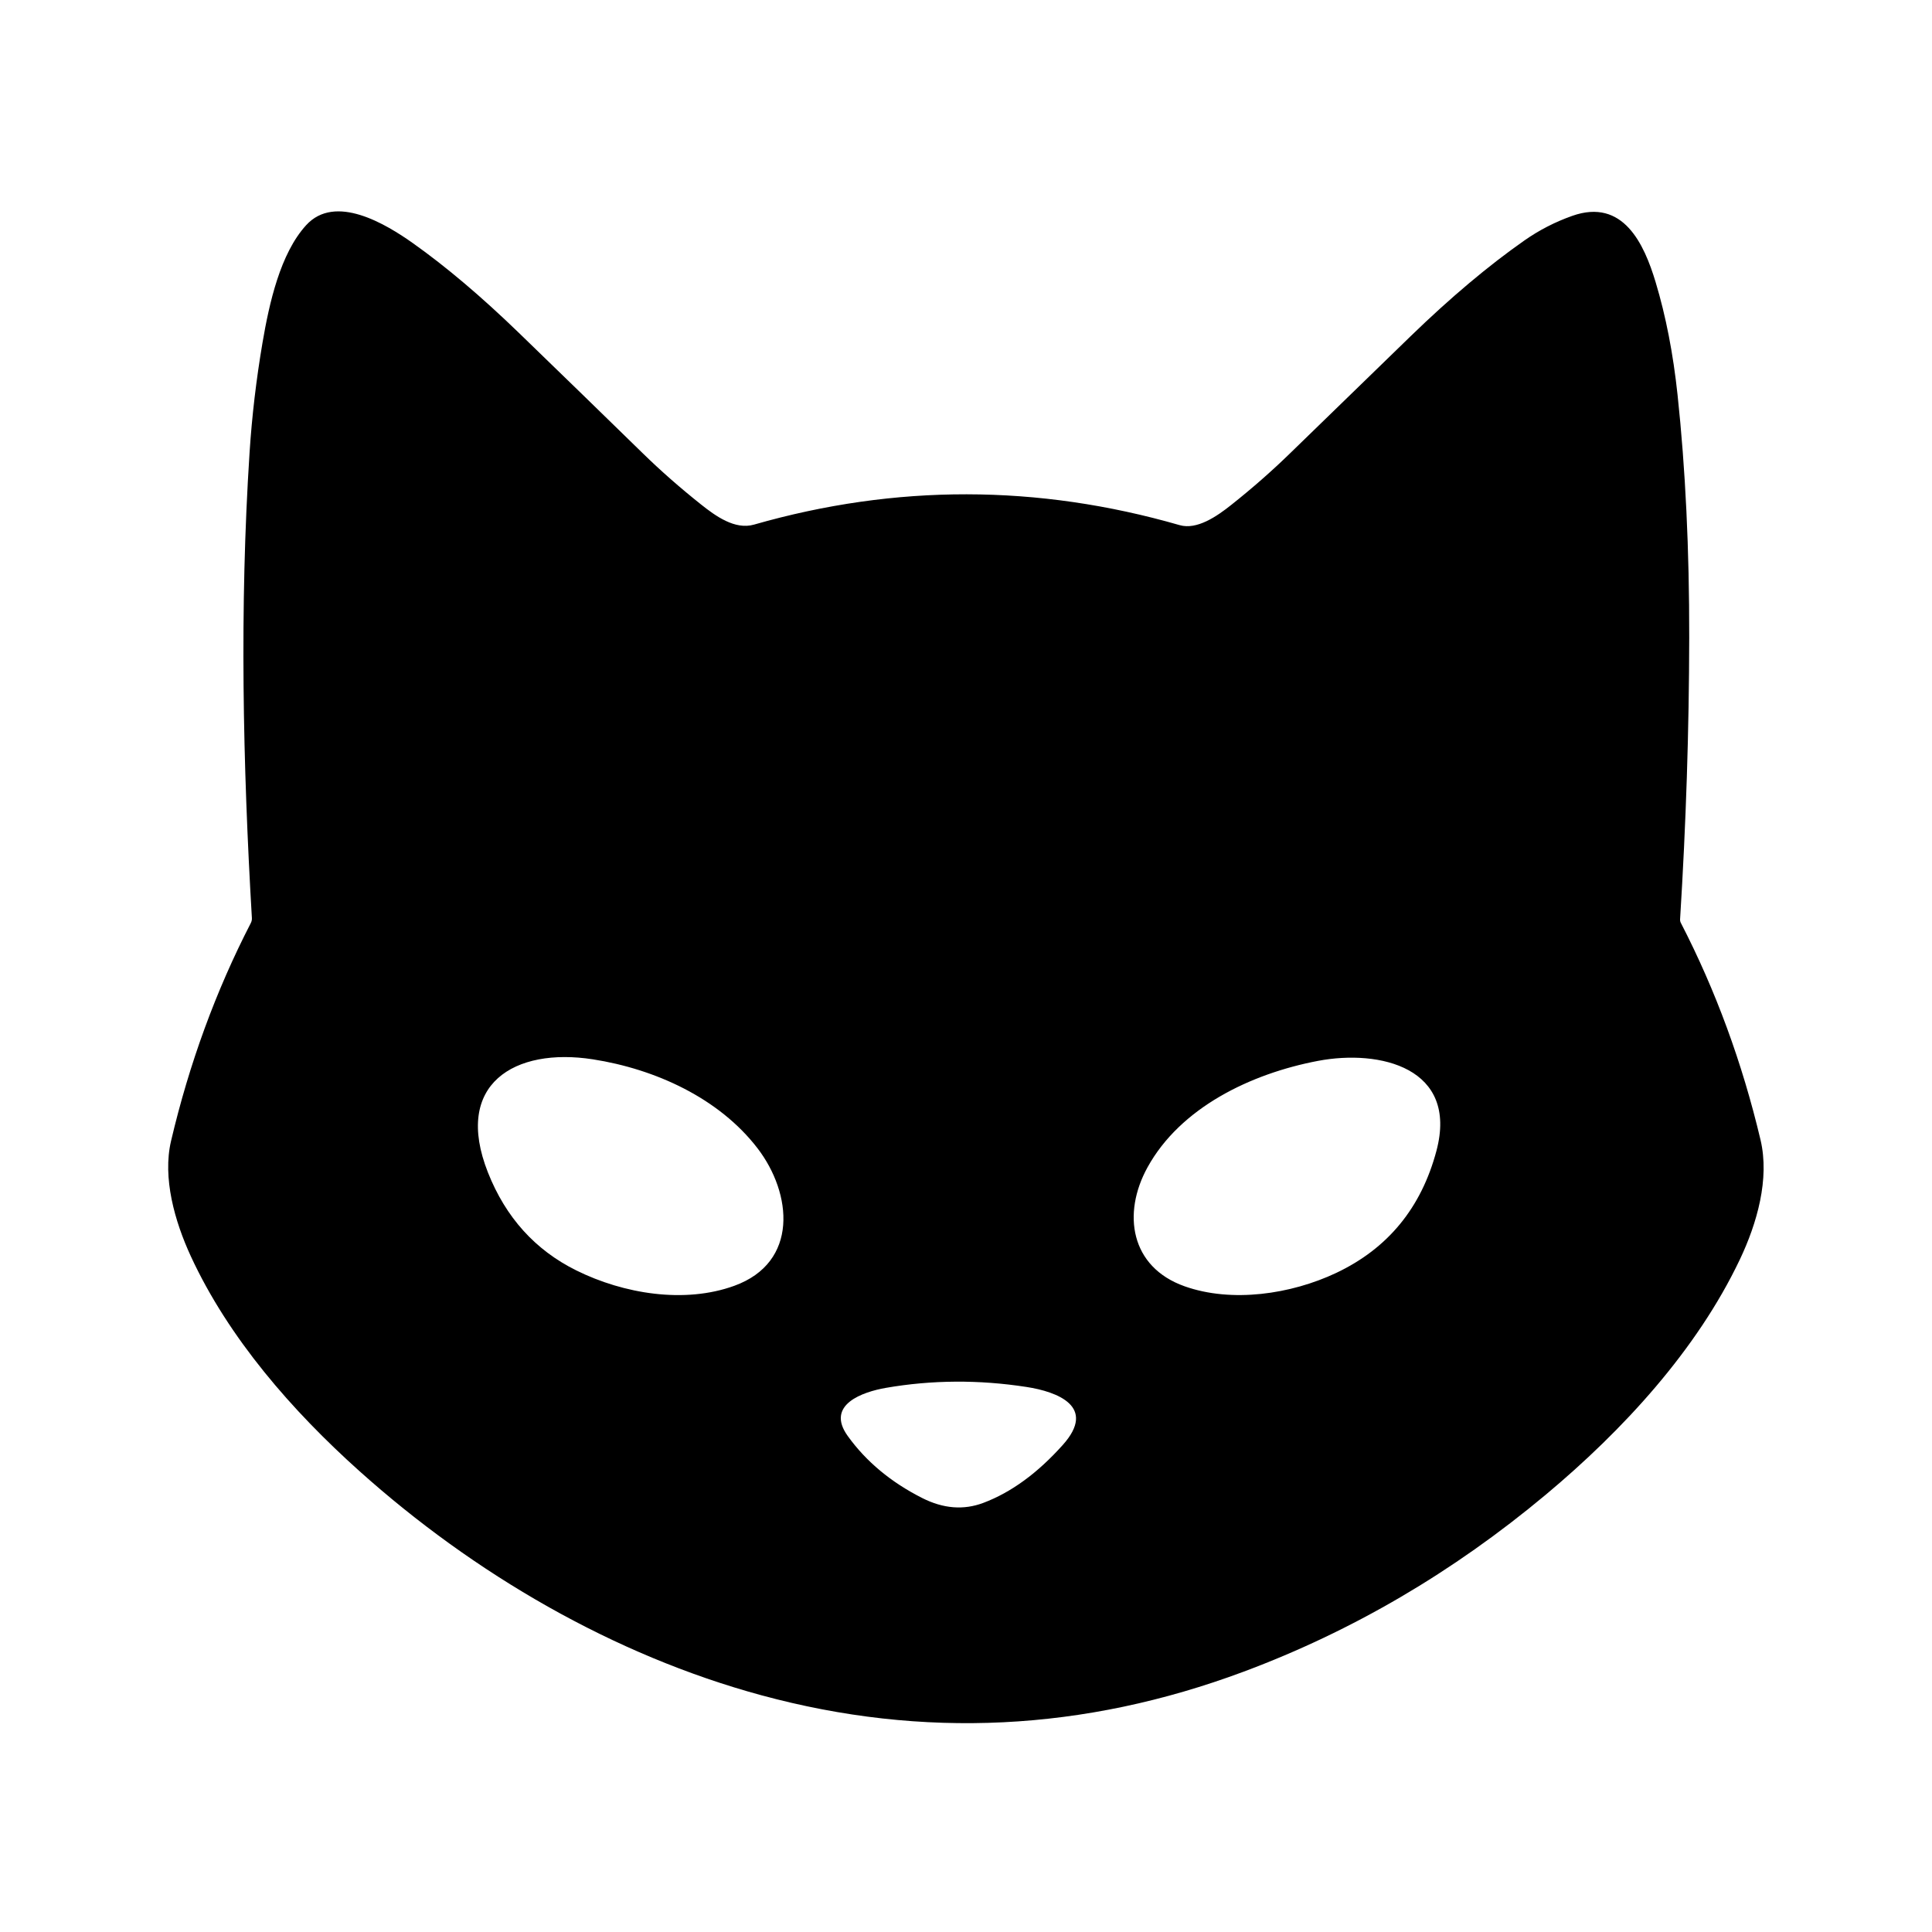
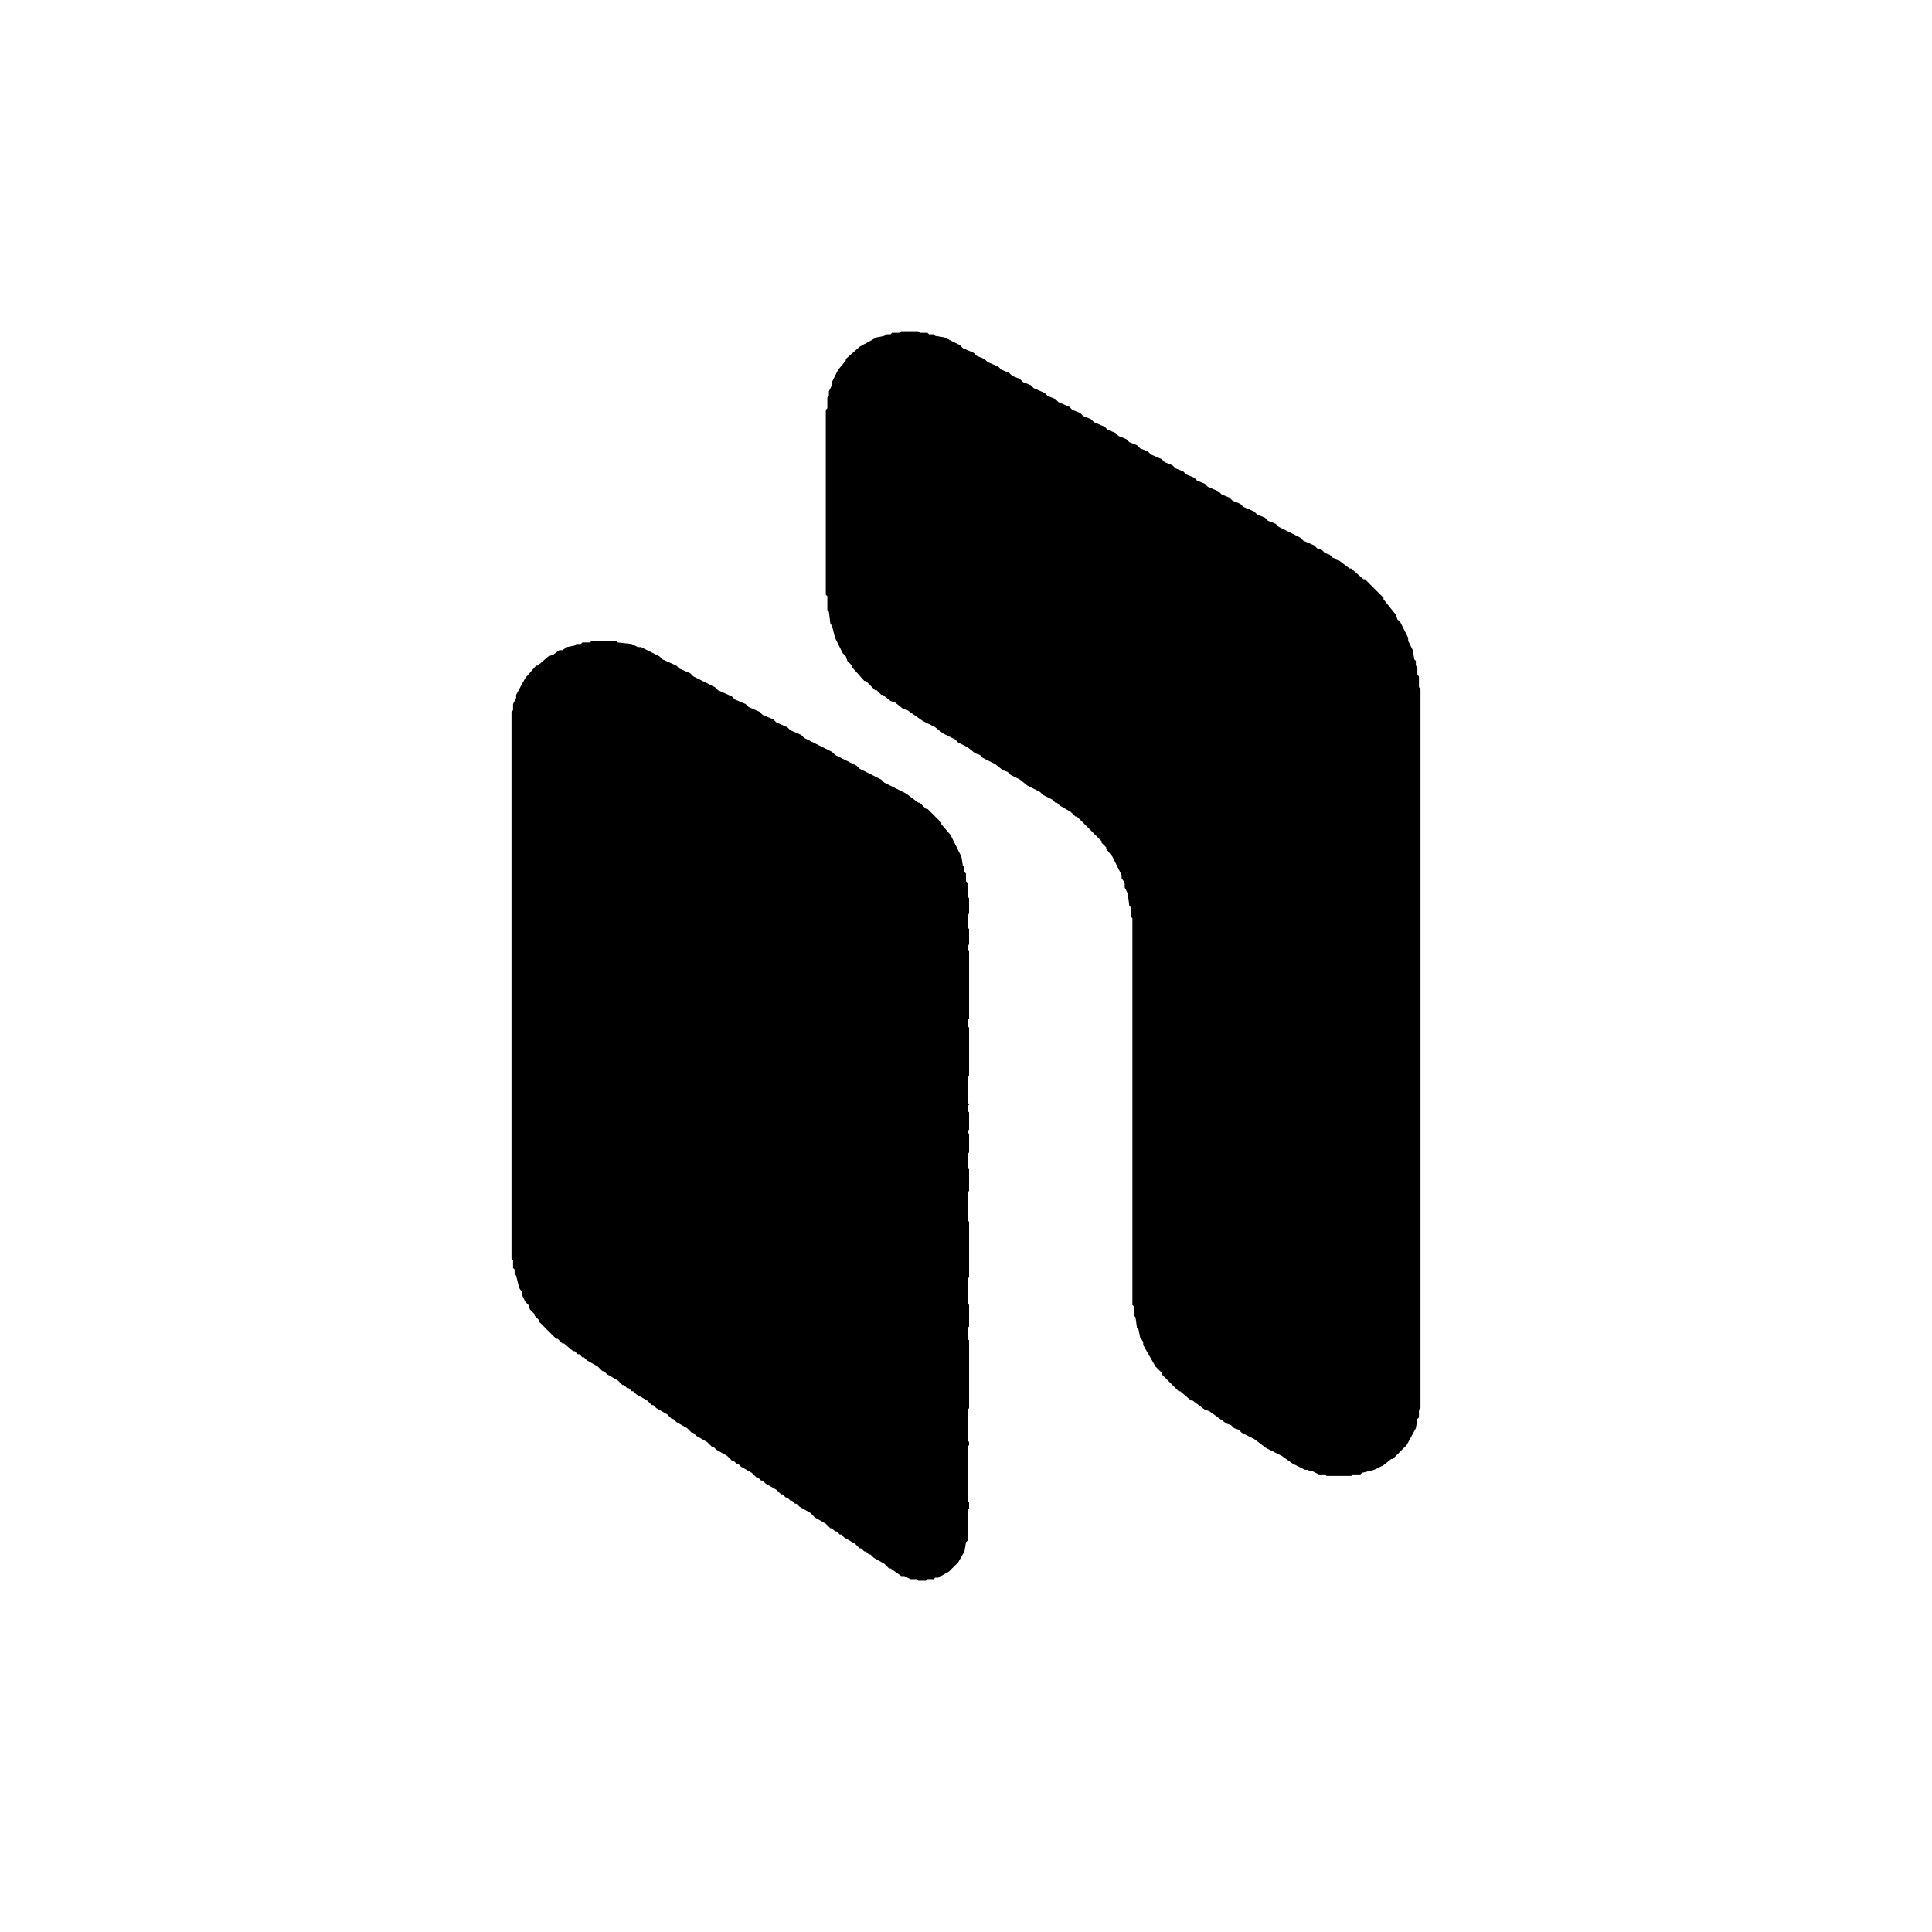
- <svg xmlns="http://www.w3.org/2000/svg" version="1.1" viewBox="0.00 0.00 512.00 512.00" width="512.00" height="512.00">
-   <path fill="#000000" d="   M 66.75 243.26   C 64.36 202.61 63.47 160.98 66.14 119.90   Q 67.07 105.54 69.56 90.86   C 71.35 80.37 74.26 67.20 81.13 59.68   C 88.86 51.20 102.34 59.42 109.45 64.46   Q 122.61 73.79 137.56 88.26   Q 154.16 104.32 170.37 120.15   Q 177.39 127.01 185.78 133.69   C 189.58 136.71 194.75 140.48 199.81 139.03   Q 256.12 122.89 312.63 139.17   C 317.17 140.47 322.43 136.89 326.29 133.81   Q 334.64 127.18 341.86 120.15   Q 358.44 104.02 373.87 89.06   Q 389.67 73.75 403.99 63.72   Q 409.86 59.61 416.68 57.20   C 430.17 52.45 435.71 64.65 438.76 74.78   Q 442.82 88.24 444.57 104.64   Q 447.71 133.95 447.66 168.99   Q 447.61 205.59 445.24 243.61   Q 445.21 244.12 445.44 244.57   Q 459.30 271.43 466.56 302.09   C 469.00 312.41 465.64 324.20 461.06 333.82   C 449.65 357.80 430.14 378.99 409.62 396.13   Q 372.77 426.90 329.61 443.00   Q 266.07 466.70 201.80 449.27   C 162.55 438.62 125.61 417.06 95.28 389.88   C 77.45 373.90 60.60 354.63 50.57 332.92   C 46.30 323.66 43.03 312.16 45.33 302.37   Q 52.57 271.58 66.46 244.63   Q 66.80 243.98 66.75 243.26   Z   M 129.31 310.72   Q 136.38 328.58 152.74 336.68   C 165.31 342.91 181.44 345.53 194.60 340.75   C 211.72 334.54 209.96 316.29 200.74 304.29   C 190.53 291.00 173.63 283.30 157.10 280.73   C 136.41 277.52 120.03 287.25 129.31 310.72   Z   M 304.10 309.36   C 297.35 321.61 299.56 335.79 313.93 340.88   C 326.42 345.31 342.09 343.01 354.08 337.35   Q 374.66 327.63 380.68 304.95   C 386.50 282.97 365.69 278.03 349.30 281.14   C 331.39 284.54 312.80 293.56 304.10 309.36   Z   M 244.39 396.99   Q 252.76 401.23 260.59 398.28   Q 271.64 394.13 281.68 382.89   C 290.72 372.77 280.23 368.82 272.04 367.56   Q 253.06 364.63 234.76 367.80   C 228.71 368.85 218.66 372.23 224.67 380.57   Q 231.98 390.72 244.39 396.99   Z" />
+ <svg xmlns="http://www.w3.org/2000/svg" viewBox="0 0 1254 1254" width="1254" height="1254" role="img" aria-label="Openn logo">
+   <g fill="#000000">
+     <path d="M 363 422 L 359 425 L 356 426 L 349 432 L 348 432 L 341 440 L 335 451 L 335 453 L 333 457 L 333 461 L 332 462 L 332 817 L 333 818 L 333 823 L 334 824 L 334 827 L 335 828 L 337 836 L 339 839 L 339 841 L 341 845 L 343 847 L 344 850 L 347 853 L 347 854 L 350 857 L 350 858 L 361 869 L 362 869 L 365 872 L 366 872 L 372 877 L 373 877 L 375 879 L 376 879 L 378 881 L 379 881 L 381 883 L 388 887 L 391 890 L 392 890 L 394 892 L 401 896 L 404 899 L 405 899 L 407 901 L 408 901 L 410 903 L 411 903 L 413 905 L 420 909 L 423 912 L 424 912 L 426 914 L 433 918 L 436 921 L 437 921 L 439 923 L 446 927 L 449 930 L 450 930 L 452 932 L 459 936 L 462 939 L 463 939 L 465 941 L 472 945 L 475 948 L 476 948 L 478 950 L 479 950 L 481 952 L 488 956 L 491 959 L 492 959 L 494 961 L 495 961 L 497 963 L 504 967 L 507 970 L 508 970 L 510 972 L 511 972 L 513 974 L 514 974 L 516 976 L 517 976 L 519 978 L 526 982 L 529 985 L 536 989 L 539 992 L 540 992 L 542 994 L 543 994 L 545 996 L 546 996 L 548 998 L 555 1002 L 558 1005 L 559 1005 L 561 1007 L 562 1007 L 564 1009 L 565 1009 L 567 1011 L 574 1015 L 577 1018 L 578 1018 L 585 1023 L 587 1023 L 591 1025 L 595 1025 L 596 1026 L 601 1026 L 602 1025 L 606 1025 L 607 1024 L 609 1024 L 616 1020 L 622 1014 L 626 1007 L 627 1001 L 628 1000 L 628 980 L 629 979 L 629 975 L 628 974 L 628 939 L 629 938 L 629 936 L 628 935 L 628 915 L 629 914 L 629 870 L 628 869 L 628 862 L 629 861 L 629 847 L 628 846 L 628 830 L 629 829 L 629 793 L 628 792 L 628 774 L 629 773 L 629 759 L 628 758 L 628 749 L 629 748 L 629 736 L 628 735 L 629 733 L 629 722 L 628 721 L 628 718 L 629 717 L 628 715 L 628 699 L 629 698 L 629 667 L 628 666 L 628 662 L 629 661 L 629 617 L 628 616 L 628 614 L 629 613 L 629 603 L 628 602 L 628 594 L 629 593 L 629 583 L 628 582 L 628 573 L 627 572 L 627 567 L 626 566 L 626 563 L 625 562 L 624 556 L 617 542 L 611 535 L 611 534 L 602 525 L 601 525 L 597 521 L 596 521 L 588 515 L 574 508 L 572 506 L 558 499 L 556 497 L 542 490 L 540 488 L 522 479 L 520 477 L 513 474 L 511 472 L 504 469 L 502 467 L 495 464 L 493 462 L 486 459 L 484 457 L 477 454 L 475 452 L 466 448 L 464 446 L 450 439 L 448 437 L 441 434 L 439 432 L 430 428 L 428 426 L 416 420 L 414 420 L 410 418 L 401 417 L 400 416 L 384 416 L 383 417 L 378 417 L 377 418 L 374 418 L 373 419 L 368 420 L 365 422 Z" />
+     <path d="M 569 219 L 558 225 L 549 233 L 549 234 L 544 240 L 540 248 L 540 250 L 538 254 L 538 257 L 537 258 L 537 265 L 536 266 L 536 386 L 537 387 L 537 396 L 538 397 L 539 405 L 540 406 L 542 414 L 547 424 L 549 426 L 550 429 L 553 432 L 553 433 L 561 442 L 562 442 L 568 448 L 569 448 L 572 451 L 573 451 L 578 455 L 581 456 L 586 460 L 589 461 L 599 468 L 607 472 L 612 476 L 620 480 L 622 482 L 628 485 L 633 489 L 636 490 L 638 492 L 646 496 L 651 500 L 654 501 L 656 503 L 662 506 L 667 510 L 675 514 L 677 516 L 683 519 L 685 521 L 686 521 L 688 523 L 695 527 L 698 530 L 699 530 L 715 546 L 715 547 L 718 550 L 718 551 L 722 556 L 728 568 L 728 570 L 730 573 L 730 576 L 732 580 L 733 588 L 734 589 L 734 595 L 735 596 L 735 847 L 736 848 L 736 854 L 737 855 L 738 862 L 739 863 L 740 868 L 742 871 L 742 873 L 750 887 L 754 891 L 754 892 L 765 903 L 766 903 L 773 909 L 774 909 L 782 915 L 785 916 L 796 924 L 799 925 L 801 927 L 804 928 L 806 930 L 814 934 L 822 940 L 832 945 L 839 950 L 847 954 L 849 954 L 850 955 L 852 955 L 856 957 L 860 957 L 861 958 L 877 958 L 878 957 L 883 957 L 884 956 L 892 954 L 898 951 L 903 947 L 904 947 L 913 938 L 919 927 L 920 921 L 921 920 L 921 915 L 922 914 L 922 447 L 921 446 L 921 439 L 920 438 L 920 433 L 919 432 L 919 429 L 918 428 L 917 422 L 914 416 L 914 414 L 909 404 L 907 402 L 906 399 L 898 389 L 898 388 L 886 376 L 885 376 L 877 369 L 876 369 L 868 363 L 865 362 L 863 360 L 860 359 L 858 357 L 855 356 L 853 354 L 846 351 L 844 349 L 830 342 L 828 340 L 823 338 L 821 336 L 816 334 L 814 332 L 807 329 L 805 327 L 800 325 L 798 323 L 793 321 L 791 319 L 784 316 L 782 314 L 777 312 L 775 310 L 770 308 L 768 306 L 763 304 L 761 302 L 756 300 L 754 298 L 747 295 L 745 293 L 740 291 L 738 289 L 733 287 L 731 285 L 726 283 L 724 281 L 719 279 L 717 277 L 710 274 L 708 272 L 703 270 L 701 268 L 696 266 L 694 264 L 687 261 L 685 259 L 680 257 L 678 255 L 671 252 L 669 250 L 664 248 L 662 246 L 657 244 L 655 242 L 650 240 L 648 238 L 641 235 L 639 233 L 634 231 L 632 229 L 625 226 L 623 224 L 613 219 L 607 218 L 606 217 L 603 217 L 602 216 L 597 216 L 596 215 L 585 215 L 584 216 L 579 216 L 578 217 L 575 217 L 574 218 Z" />
+   </g>
</svg>
